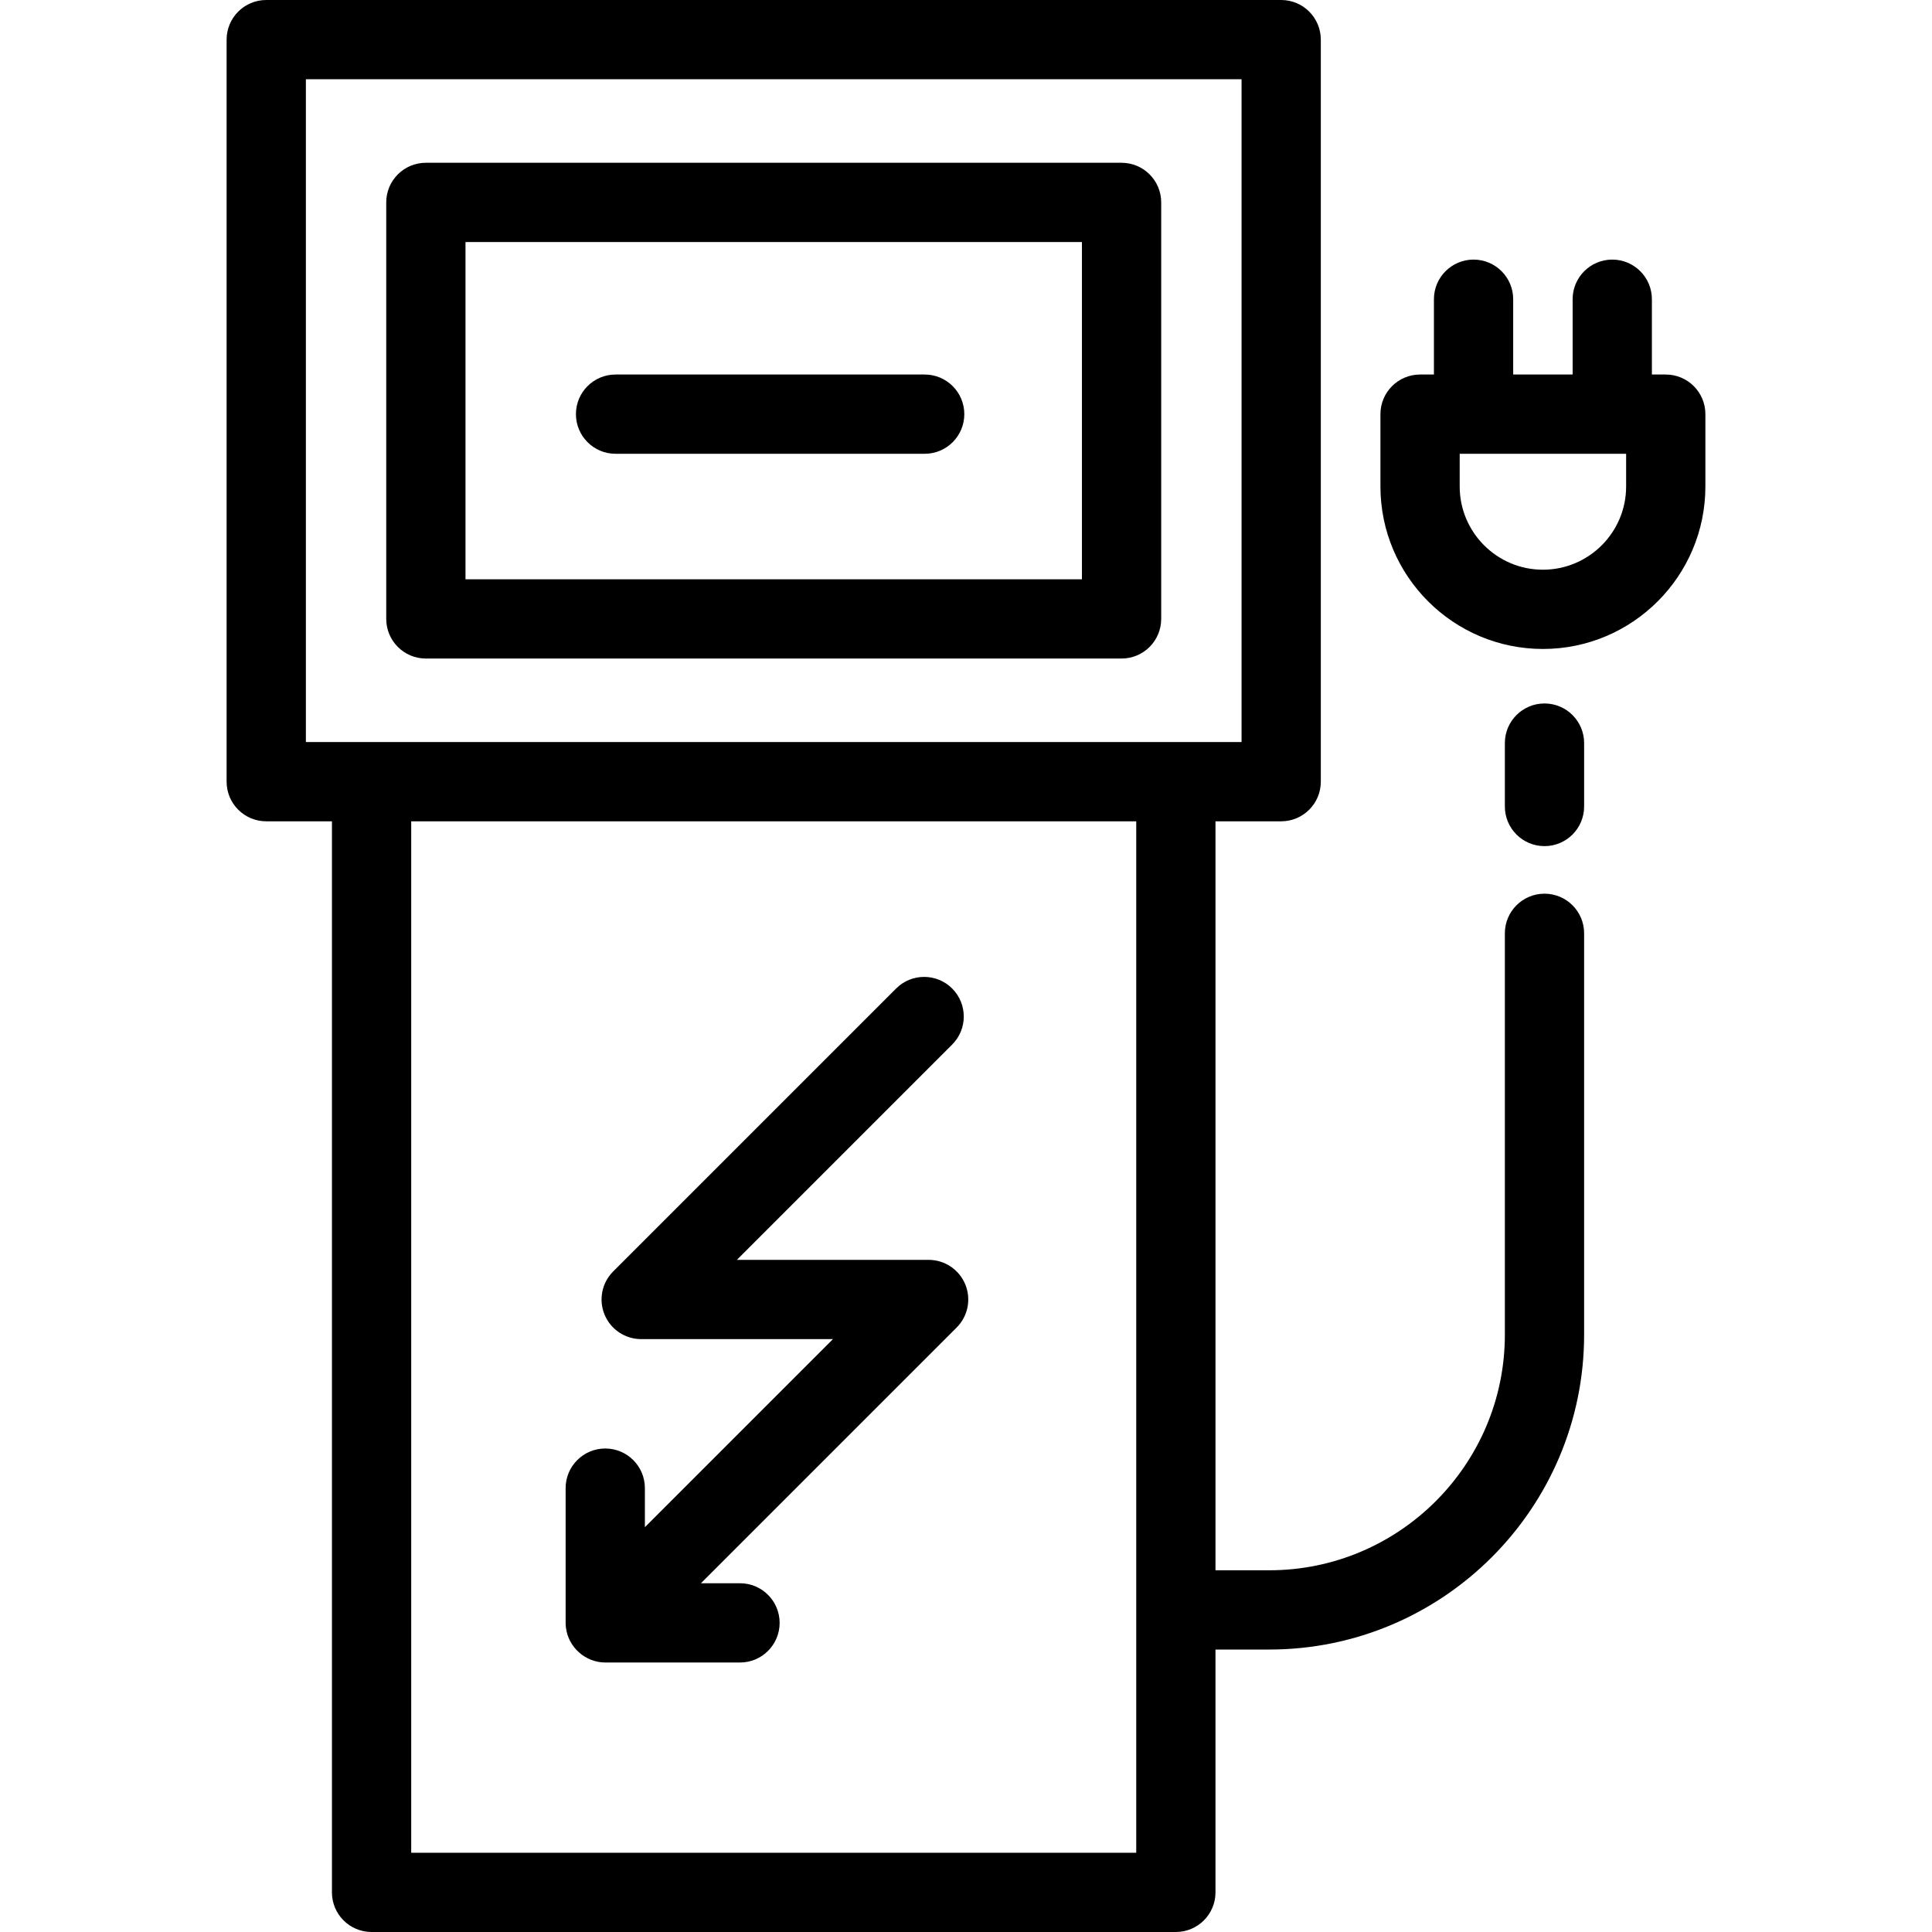
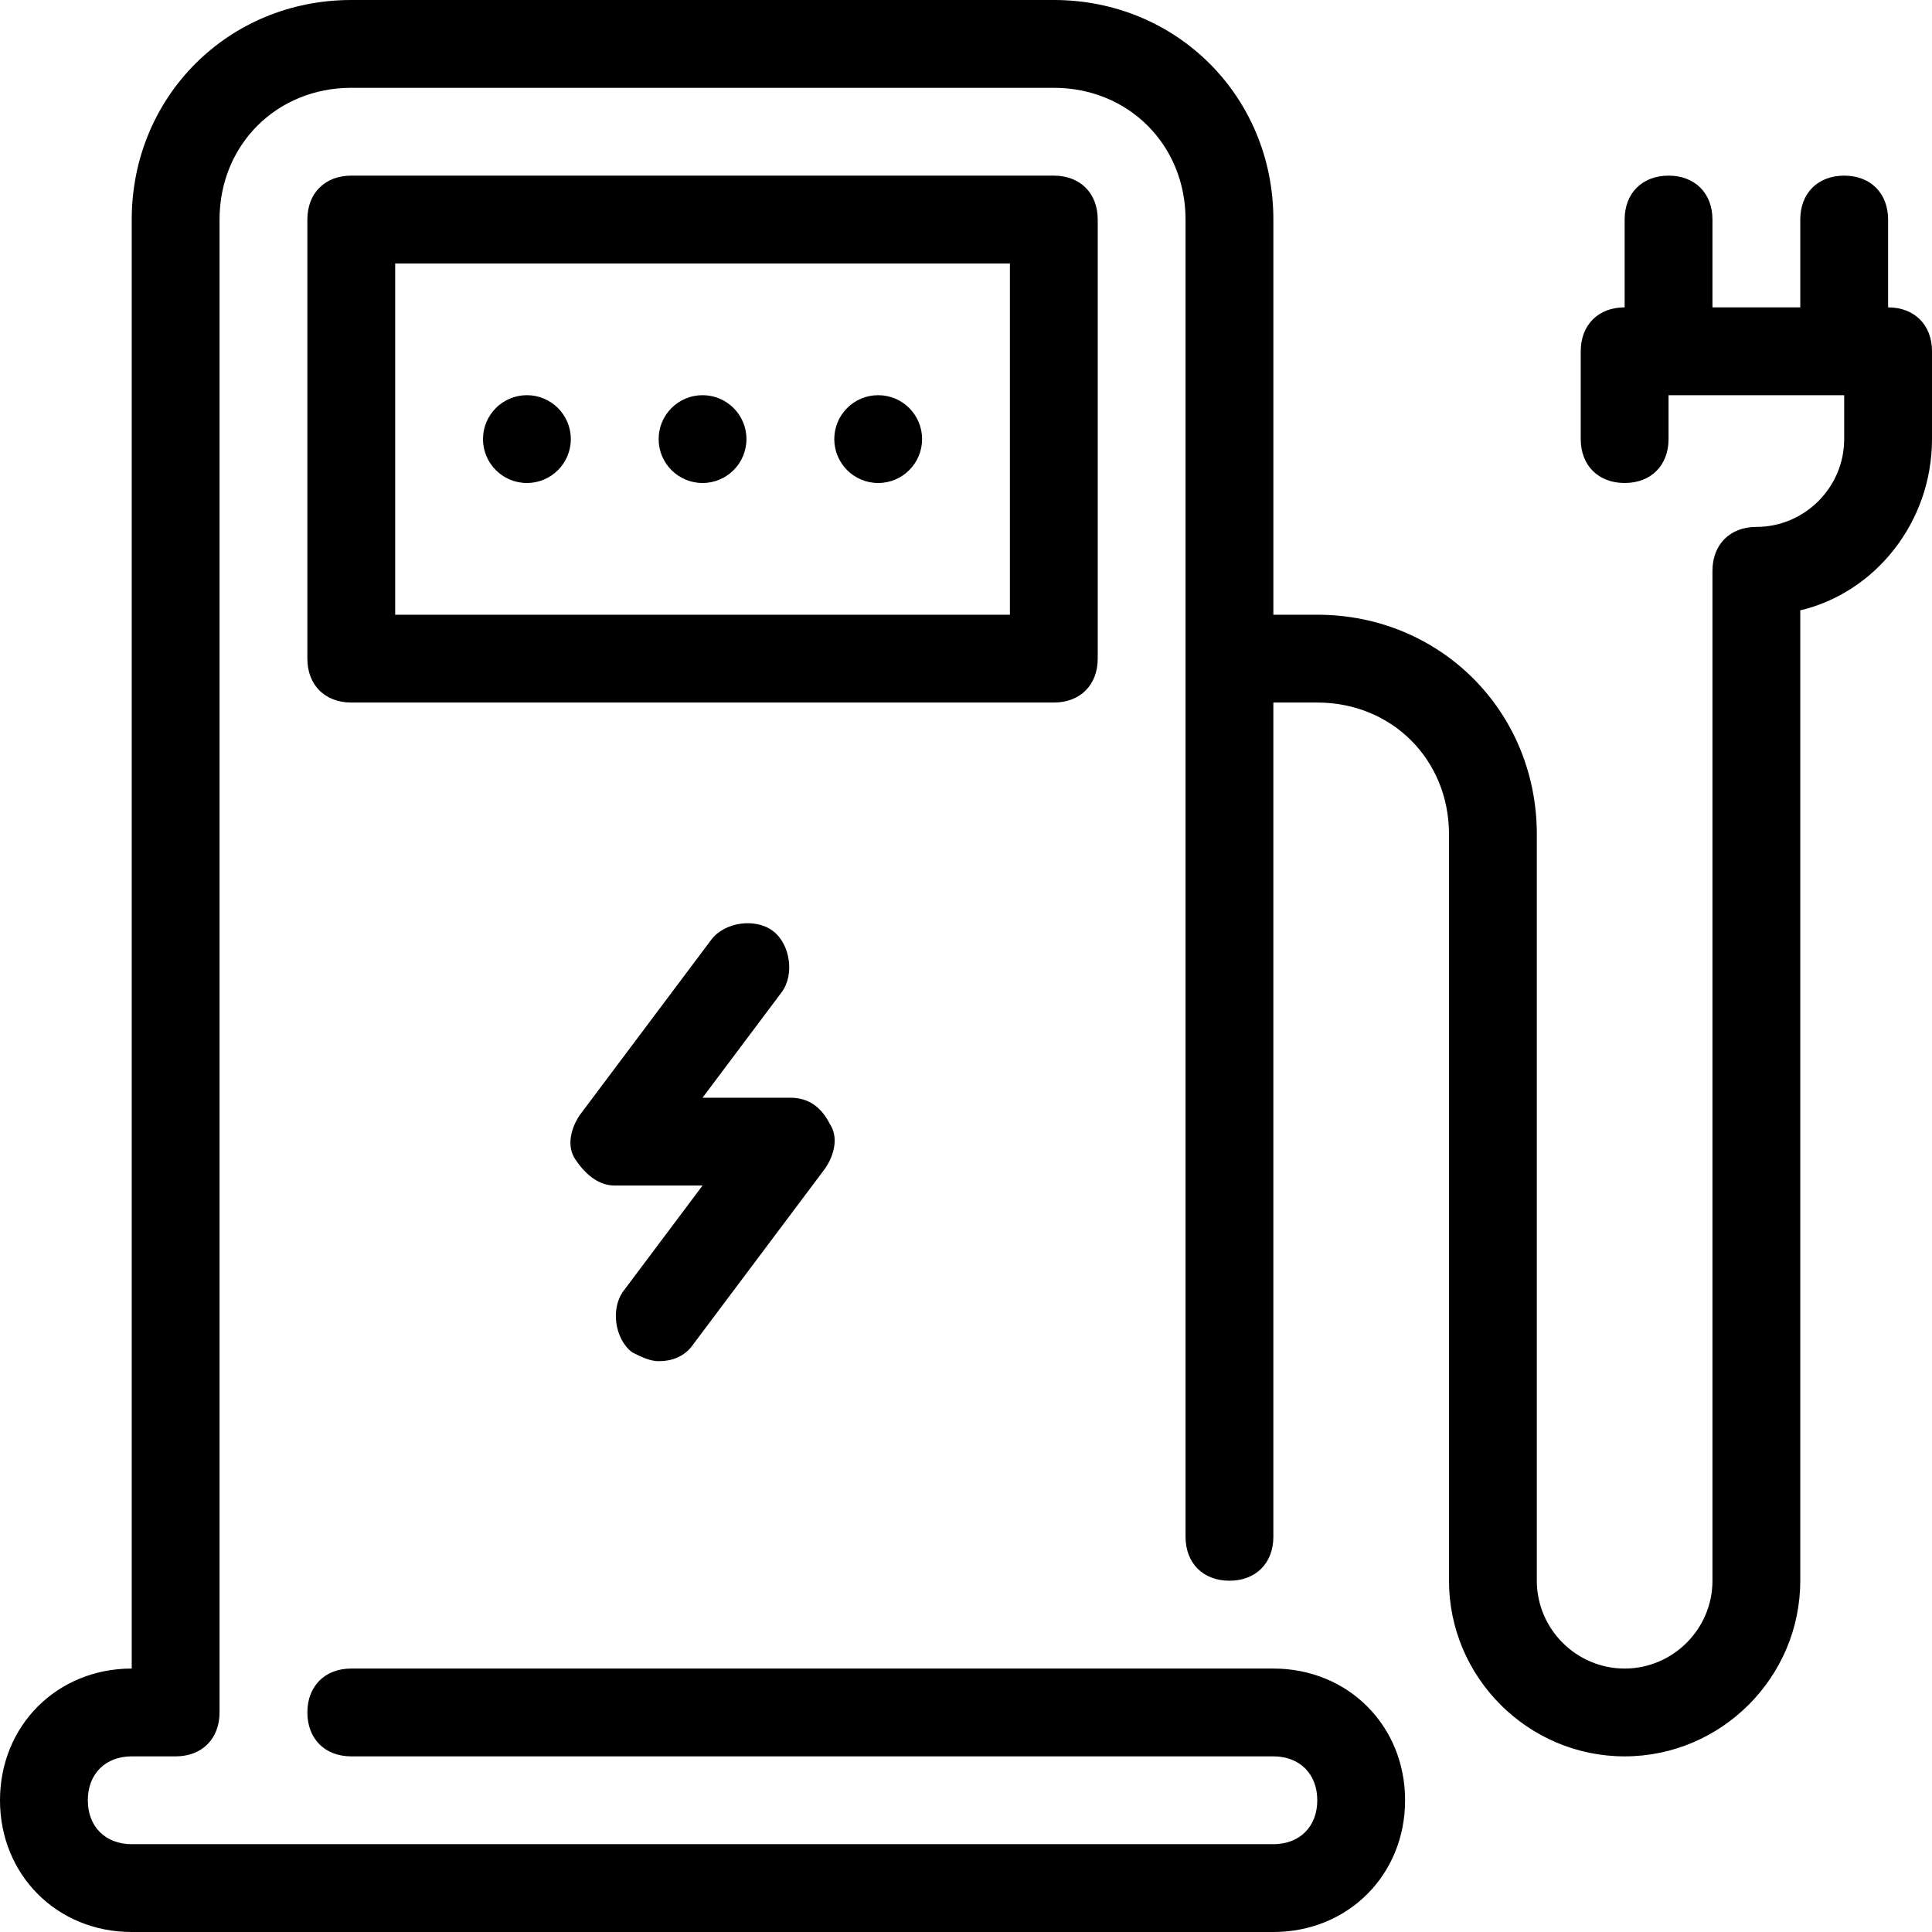
- <svg xmlns="http://www.w3.org/2000/svg" version="1.1" id="Layer_1" x="0px" y="0px" viewBox="0 0 487.504 487.504" style="enable-background:new 0 0 487.504 487.504;" xml:space="preserve">
+ <svg xmlns="http://www.w3.org/2000/svg" version="1.1" id="Layer_1" x="0px" y="0px" viewBox="0 0 512 512" style="enable-background:new 0 0 512 512;" xml:space="preserve">
  <g>
    <g>
-       <g>
-         <path d="M420.322,94.504h-3.498v-19c0-5.523-4.478-10-10-10c-5.522,0-10,4.477-10,10v19h-15v-19c0-5.523-4.478-10-10-10     c-5.522,0-10,4.477-10,10v19h-3.497c-5.522,0-10,4.477-10,10v18.253c0,22.606,18.392,40.998,40.997,40.998     c22.606,0,40.998-18.392,40.998-40.998v-18.253C430.322,98.981,425.844,94.504,420.322,94.504z M410.322,122.757     c0,11.578-9.42,20.998-20.998,20.998c-11.578,0-20.997-9.419-20.997-20.998v-8.253h41.995V122.757z" />
-         <path d="M389.724,225.504c-5.522,0-10,4.477-10,10V336.77c0,32.787-26.674,59.461-59.461,59.461h-13.557V207.243h16.576     c5.522,0,10-4.477,10-10V10c0-5.523-4.478-10-10-10h-256.1c-5.522,0-10,4.477-10,10v187.243c0,5.523,4.478,10,10,10h16.576     v270.261c0,5.523,4.478,10,10,10h202.947c5.522,0,10-4.477,10-10v-61.273h13.557c43.814,0,79.461-35.646,79.461-79.461V235.504     C399.724,229.981,395.247,225.504,389.724,225.504z M103.76,467.504V207.243h182.947v260.261H103.76z M77.183,187.243V20h236.1     v167.243H77.183z" />
-         <path d="M389.724,177.504c-5.522,0-10,4.477-10,10v16c0,5.523,4.478,10,10,10c5.522,0,10-4.477,10-10v-16     C399.724,181.981,395.247,177.504,389.724,177.504z" />
-         <path d="M283.008,41.073H107.459c-5.522,0-10,4.477-10,10V156.17c0,5.523,4.478,10,10,10h175.548c5.522,0,10-4.477,10-10V51.073     C293.008,45.55,288.53,41.073,283.008,41.073z M273.008,146.171H117.459V61.073h155.548V146.171z" />
-         <path d="M155.326,114.504h78c5.522,0,10-4.477,10-10c0-5.523-4.478-10-10-10h-78c-5.522,0-10,4.477-10,10     C145.326,110.027,149.804,114.504,155.326,114.504z" />
-         <path d="M142.805,410.703C142.794,410.607,142.83,410.911,142.805,410.703L142.805,410.703z" />
-         <path d="M234.325,317.903h-48.392l54.329-54.329c3.905-3.905,3.905-10.237,0-14.143c-3.906-3.905-10.236-3.905-14.143,0     l-71.399,71.4c-2.859,2.86-3.715,7.161-2.168,10.897c1.548,3.737,5.194,6.173,9.239,6.173h48.392l-47.458,47.458v-9.858     c0-5.523-4.478-10-10-10c-5.522,0-10,4.477-10,10v34c0.002,0.405,0.029,0.805,0.08,1.202c0.6,4.965,4.933,8.8,9.929,8.8h33.992     c5.522,0,10-4.477,10-10s-4.478-10-10-10h-9.858l64.528-64.529c2.859-2.86,3.715-7.162,2.168-10.898     C242.016,320.339,238.37,317.903,234.325,317.903z" />
-       </g>
+       <circle cx="186.182" cy="116.364" r="11.636" />
+     </g>
+   </g>
+   <g>
+     <g>
+       <circle cx="139.636" cy="116.364" r="11.636" />
+     </g>
+   </g>
+   <g>
+     <g>
+       <circle cx="232.727" cy="116.364" r="11.636" />
+     </g>
+   </g>
+   <g>
+     <g>
+       <path d="M279.273,46.545H93.091c-6.982,0-11.636,4.655-11.636,11.636v116.364c0,6.982,4.655,11.636,11.636,11.636h186.182    c6.982,0,11.636-4.655,11.636-11.636V58.182C290.909,51.2,286.255,46.545,279.273,46.545z M267.636,162.909H104.727V69.818    h162.909V162.909z" />
+     </g>
+   </g>
+   <g>
+     <g>
+       <path d="M219.927,297.891c-2.327-4.655-5.818-6.982-10.473-6.982h-23.273l20.945-27.927c3.491-4.655,2.327-12.8-2.327-16.291    s-12.8-2.327-16.291,2.327L153.6,295.564c-2.327,3.491-3.491,8.145-1.164,11.636s5.818,6.982,10.473,6.982h23.273l-20.945,27.927    c-3.491,4.654-2.327,12.8,2.327,16.291c2.327,1.164,4.655,2.327,6.982,2.327c3.491,0,6.982-1.164,9.309-4.655l34.909-46.545    C221.091,306.036,222.255,301.382,219.927,297.891z" />
+     </g>
+   </g>
+   <g>
+     <g>
+       <path d="M500.364,81.455V58.182c0-6.982-4.655-11.636-11.636-11.636s-11.636,4.655-11.636,11.636v23.273h-23.273V58.182    c0-6.982-4.655-11.636-11.636-11.636s-11.636,4.655-11.636,11.636v23.273c-6.982,0-11.636,4.655-11.636,11.636v23.273    c0,6.982,4.655,11.636,11.636,11.636s11.636-4.655,11.636-11.636v-11.636h46.545v11.636c0,12.8-10.473,23.273-23.273,23.273    c-6.982,0-11.636,4.655-11.636,11.636v267.636c0,12.8-10.473,23.273-23.273,23.273s-23.273-10.473-23.273-23.273V221.091    c0-32.582-25.6-58.182-58.182-58.182h-11.636V58.182C337.455,25.6,311.855,0,279.273,0H93.091C60.509,0,34.909,25.6,34.909,58.182    v384C15.127,442.182,0,457.309,0,477.091C0,496.873,15.127,512,34.909,512h302.545c19.782,0,34.909-15.127,34.909-34.909    c0-19.782-15.127-34.909-34.909-34.909H93.091c-6.982,0-11.636,4.655-11.636,11.636s4.655,11.636,11.636,11.636h244.364    c6.982,0,11.636,4.655,11.636,11.636s-4.655,11.636-11.636,11.636H34.909c-6.982,0-11.636-4.655-11.636-11.636    s4.655-11.636,11.636-11.636h11.636c6.982,0,11.636-4.655,11.636-11.636V58.182c0-19.782,15.127-34.909,34.909-34.909h186.182    c19.782,0,34.909,15.127,34.909,34.909v349.091c0,6.982,4.655,11.636,11.636,11.636s11.636-4.655,11.636-11.636V186.182h11.636    c19.782,0,34.909,15.127,34.909,34.909v197.818c0,25.6,20.945,46.545,46.545,46.545c25.6,0,46.545-20.945,46.545-46.545V161.745    C496.873,157.091,512,138.473,512,116.364V93.091C512,86.109,507.345,81.455,500.364,81.455z" />
    </g>
  </g>
  <g>
</g>
  <g>
</g>
  <g>
</g>
  <g>
</g>
  <g>
</g>
  <g>
</g>
  <g>
</g>
  <g>
</g>
  <g>
</g>
  <g>
</g>
  <g>
</g>
  <g>
</g>
  <g>
</g>
  <g>
</g>
  <g>
</g>
</svg>
